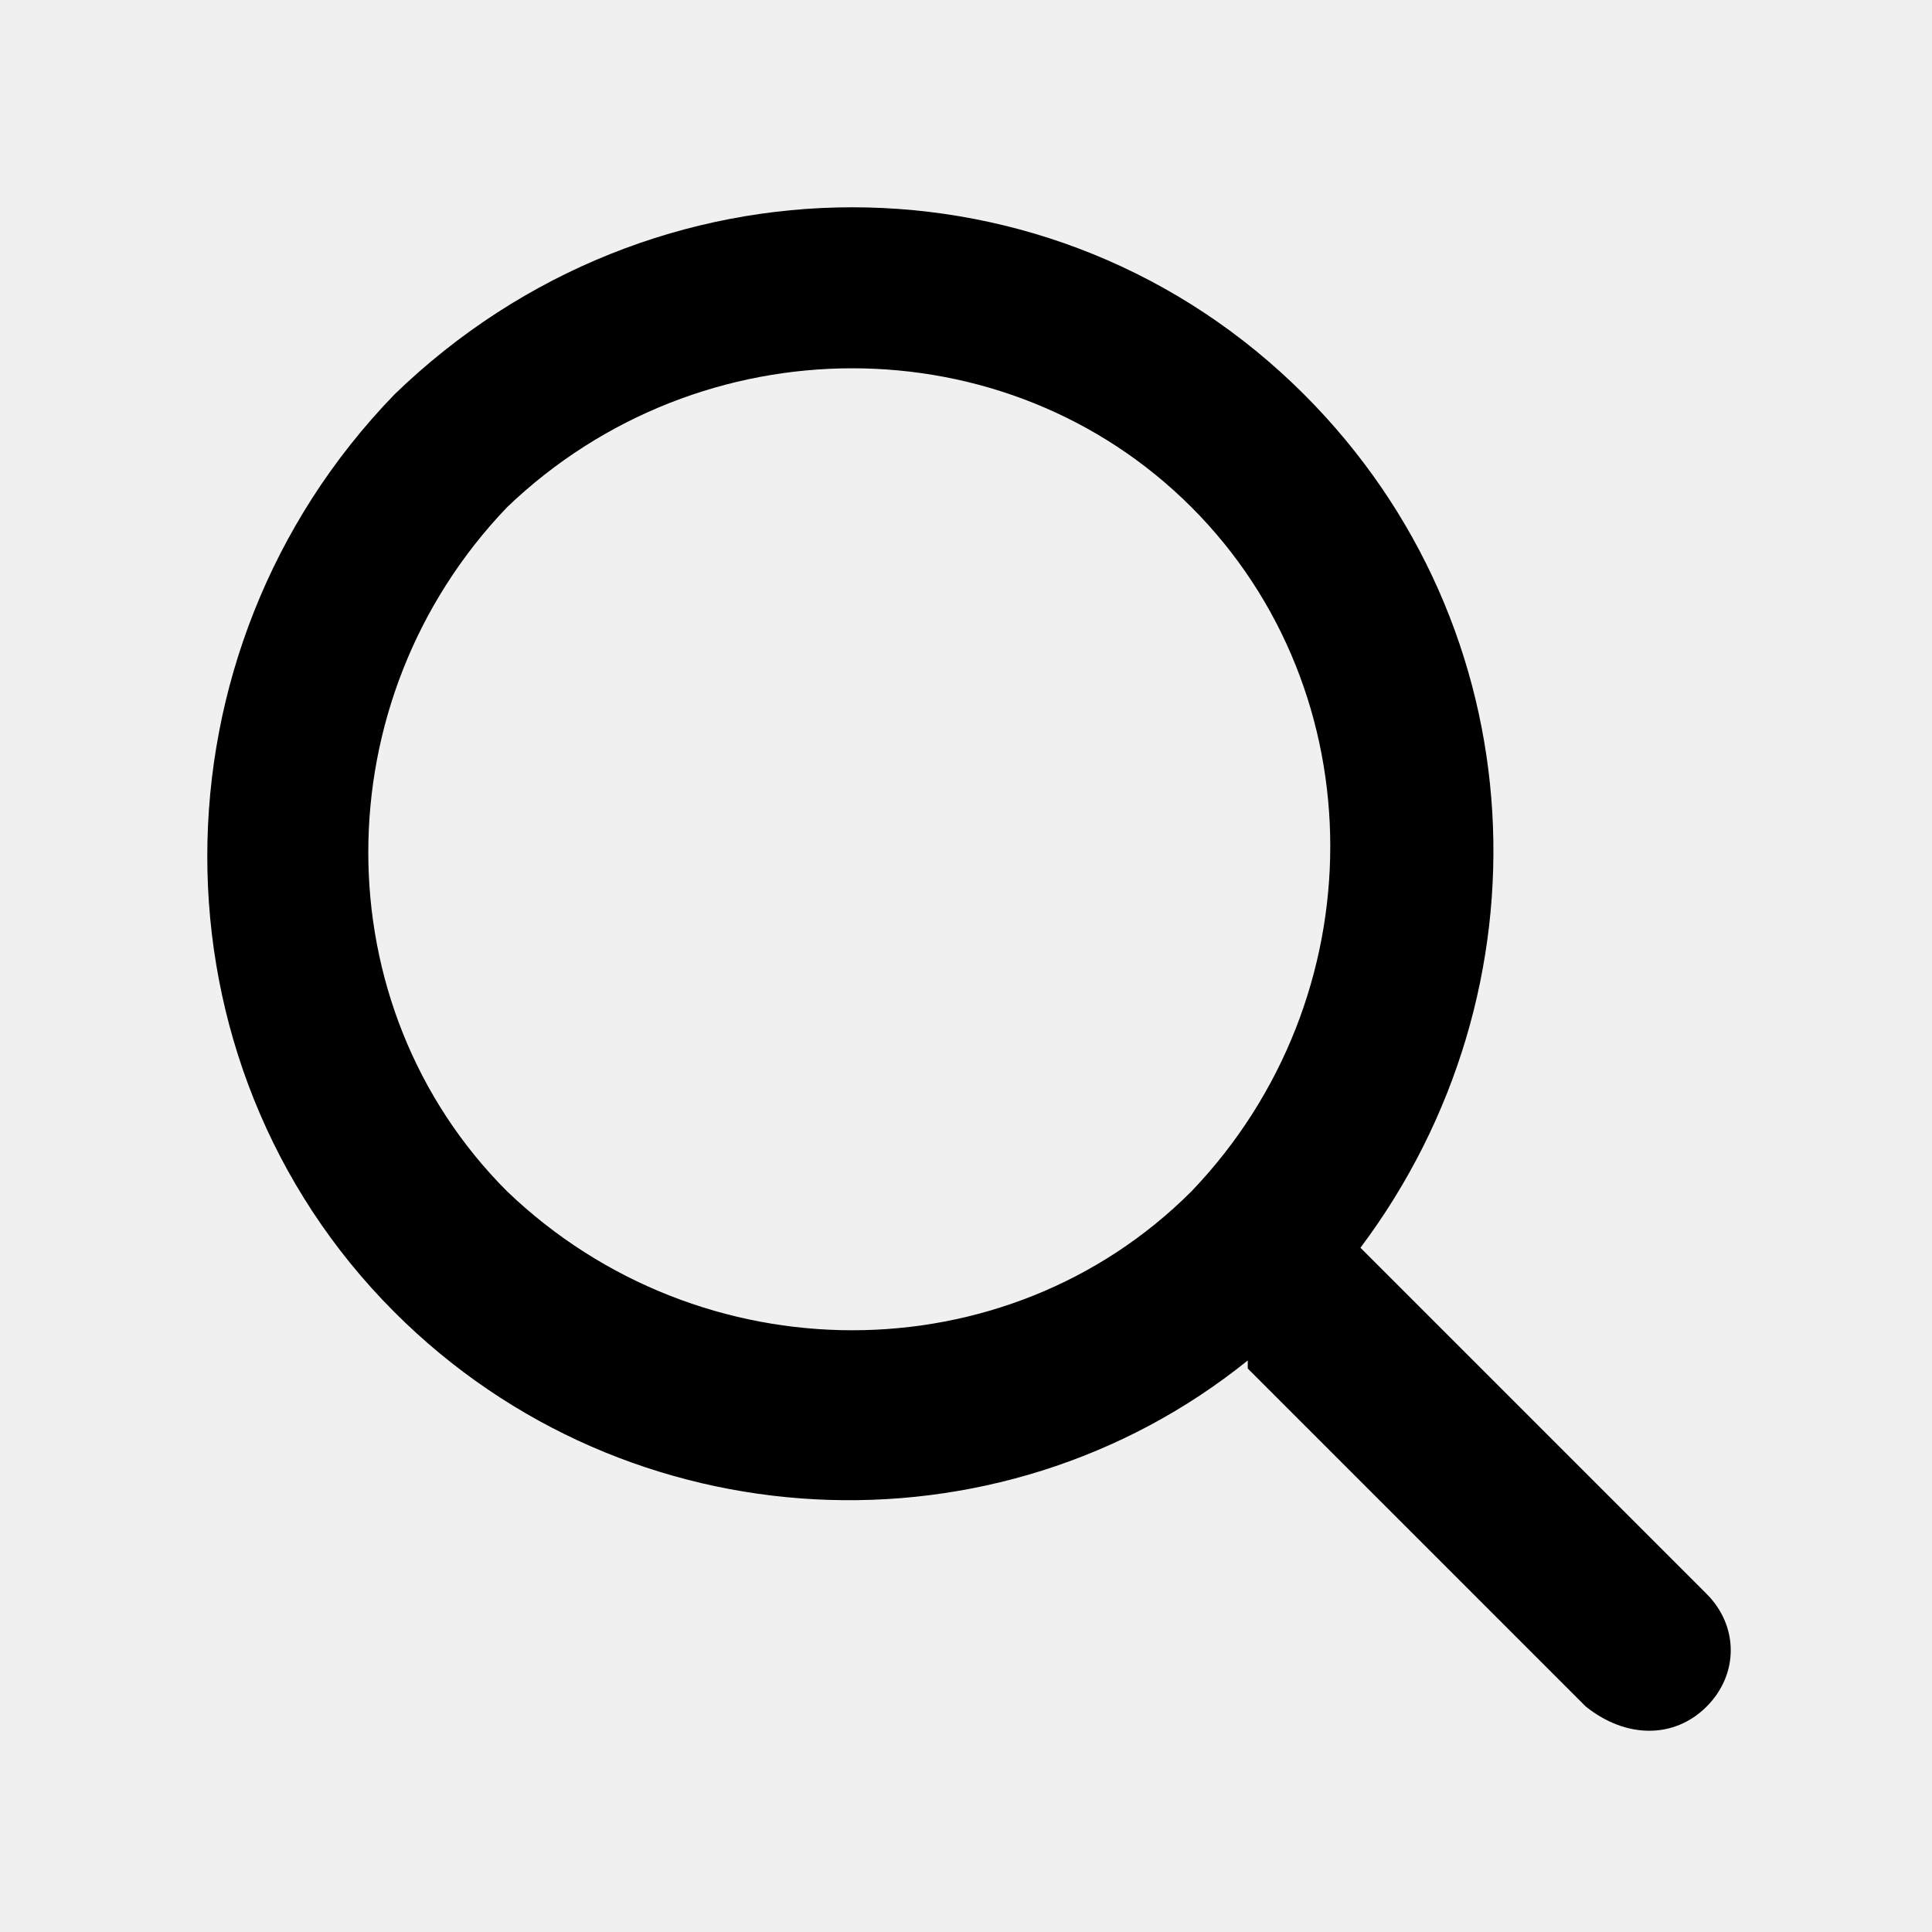
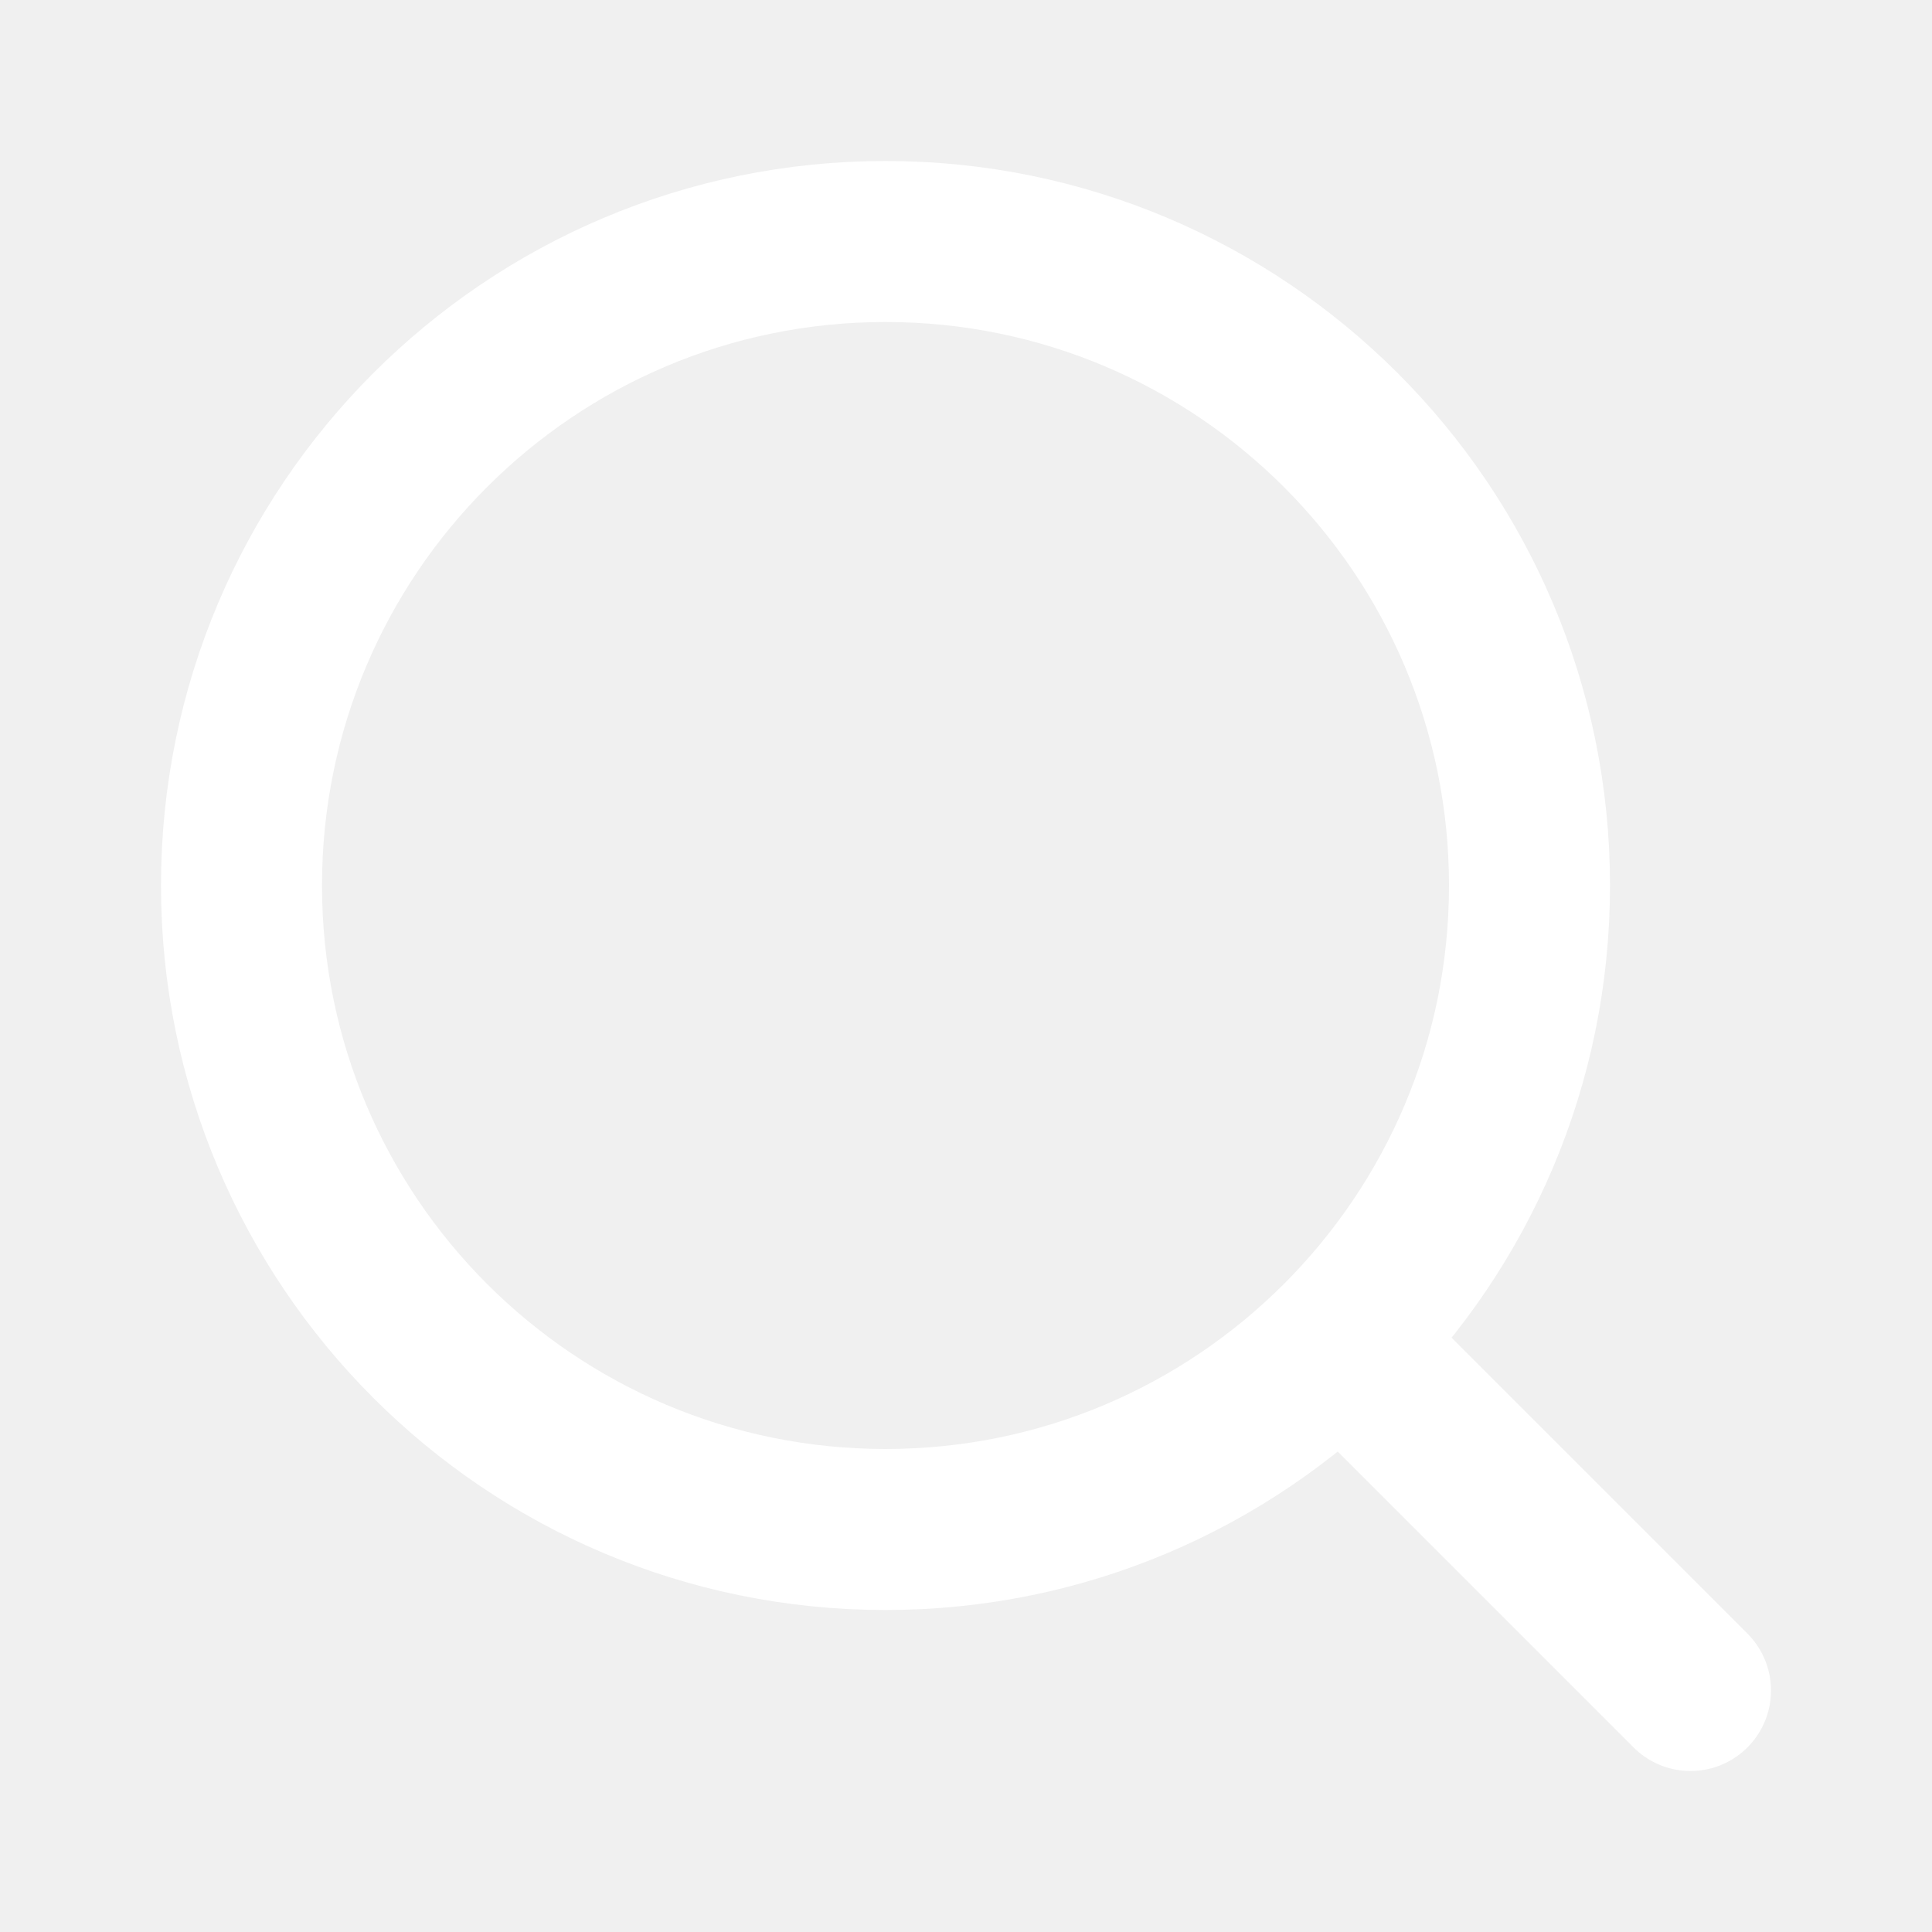
- <svg xmlns="http://www.w3.org/2000/svg" viewBox="0 0 24 24" width="24" height="24">
-   <path d="M16.9,15.5c2.4-3.2,2.2-7.7-0.7-10.6c-3.1-3.1-8.1-3.1-11.3,0c-3.1,3.2-3.1,8.3,0,11.4     c2.9,2.9,7.5,3.1,10.6,0.6c0,0.1,0,0.1,0,0.1l4.2,4.2c0.5,0.4,1.1,0.4,1.5,0c0.4-0.4,0.4-1,0-1.4L16.9,15.5     C16.9,15.5,16.9,15.5,16.9,15.5L16.9,15.5z M14.8,6.3c2.3,2.3,2.3,6.1,0,8.5c-2.3,2.3-6.1,2.3-8.5,0C4,12.5,4,8.7,6.3,6.3     C8.7,4,12.5,4,14.8,6.3z" />
+ <svg xmlns="http://www.w3.org/2000/svg" class="light" width="24" height="24" viewBox="0 0 24 24" fill="none">
+   <path d="M11 19C15.418 19 19 15.418 19 11C19 6.582 15.418 3 11 3C6.582 3 3 6.582 3 11C3 15.418 6.582 19 11 19Z" stroke="#fff" stroke-width="2" stroke-linecap="round" stroke-linejoin="round" />
+   <path d="M21 21L17 17" stroke="#fff" stroke-width="2" stroke-linecap="round" stroke-linejoin="round" />
</svg>
